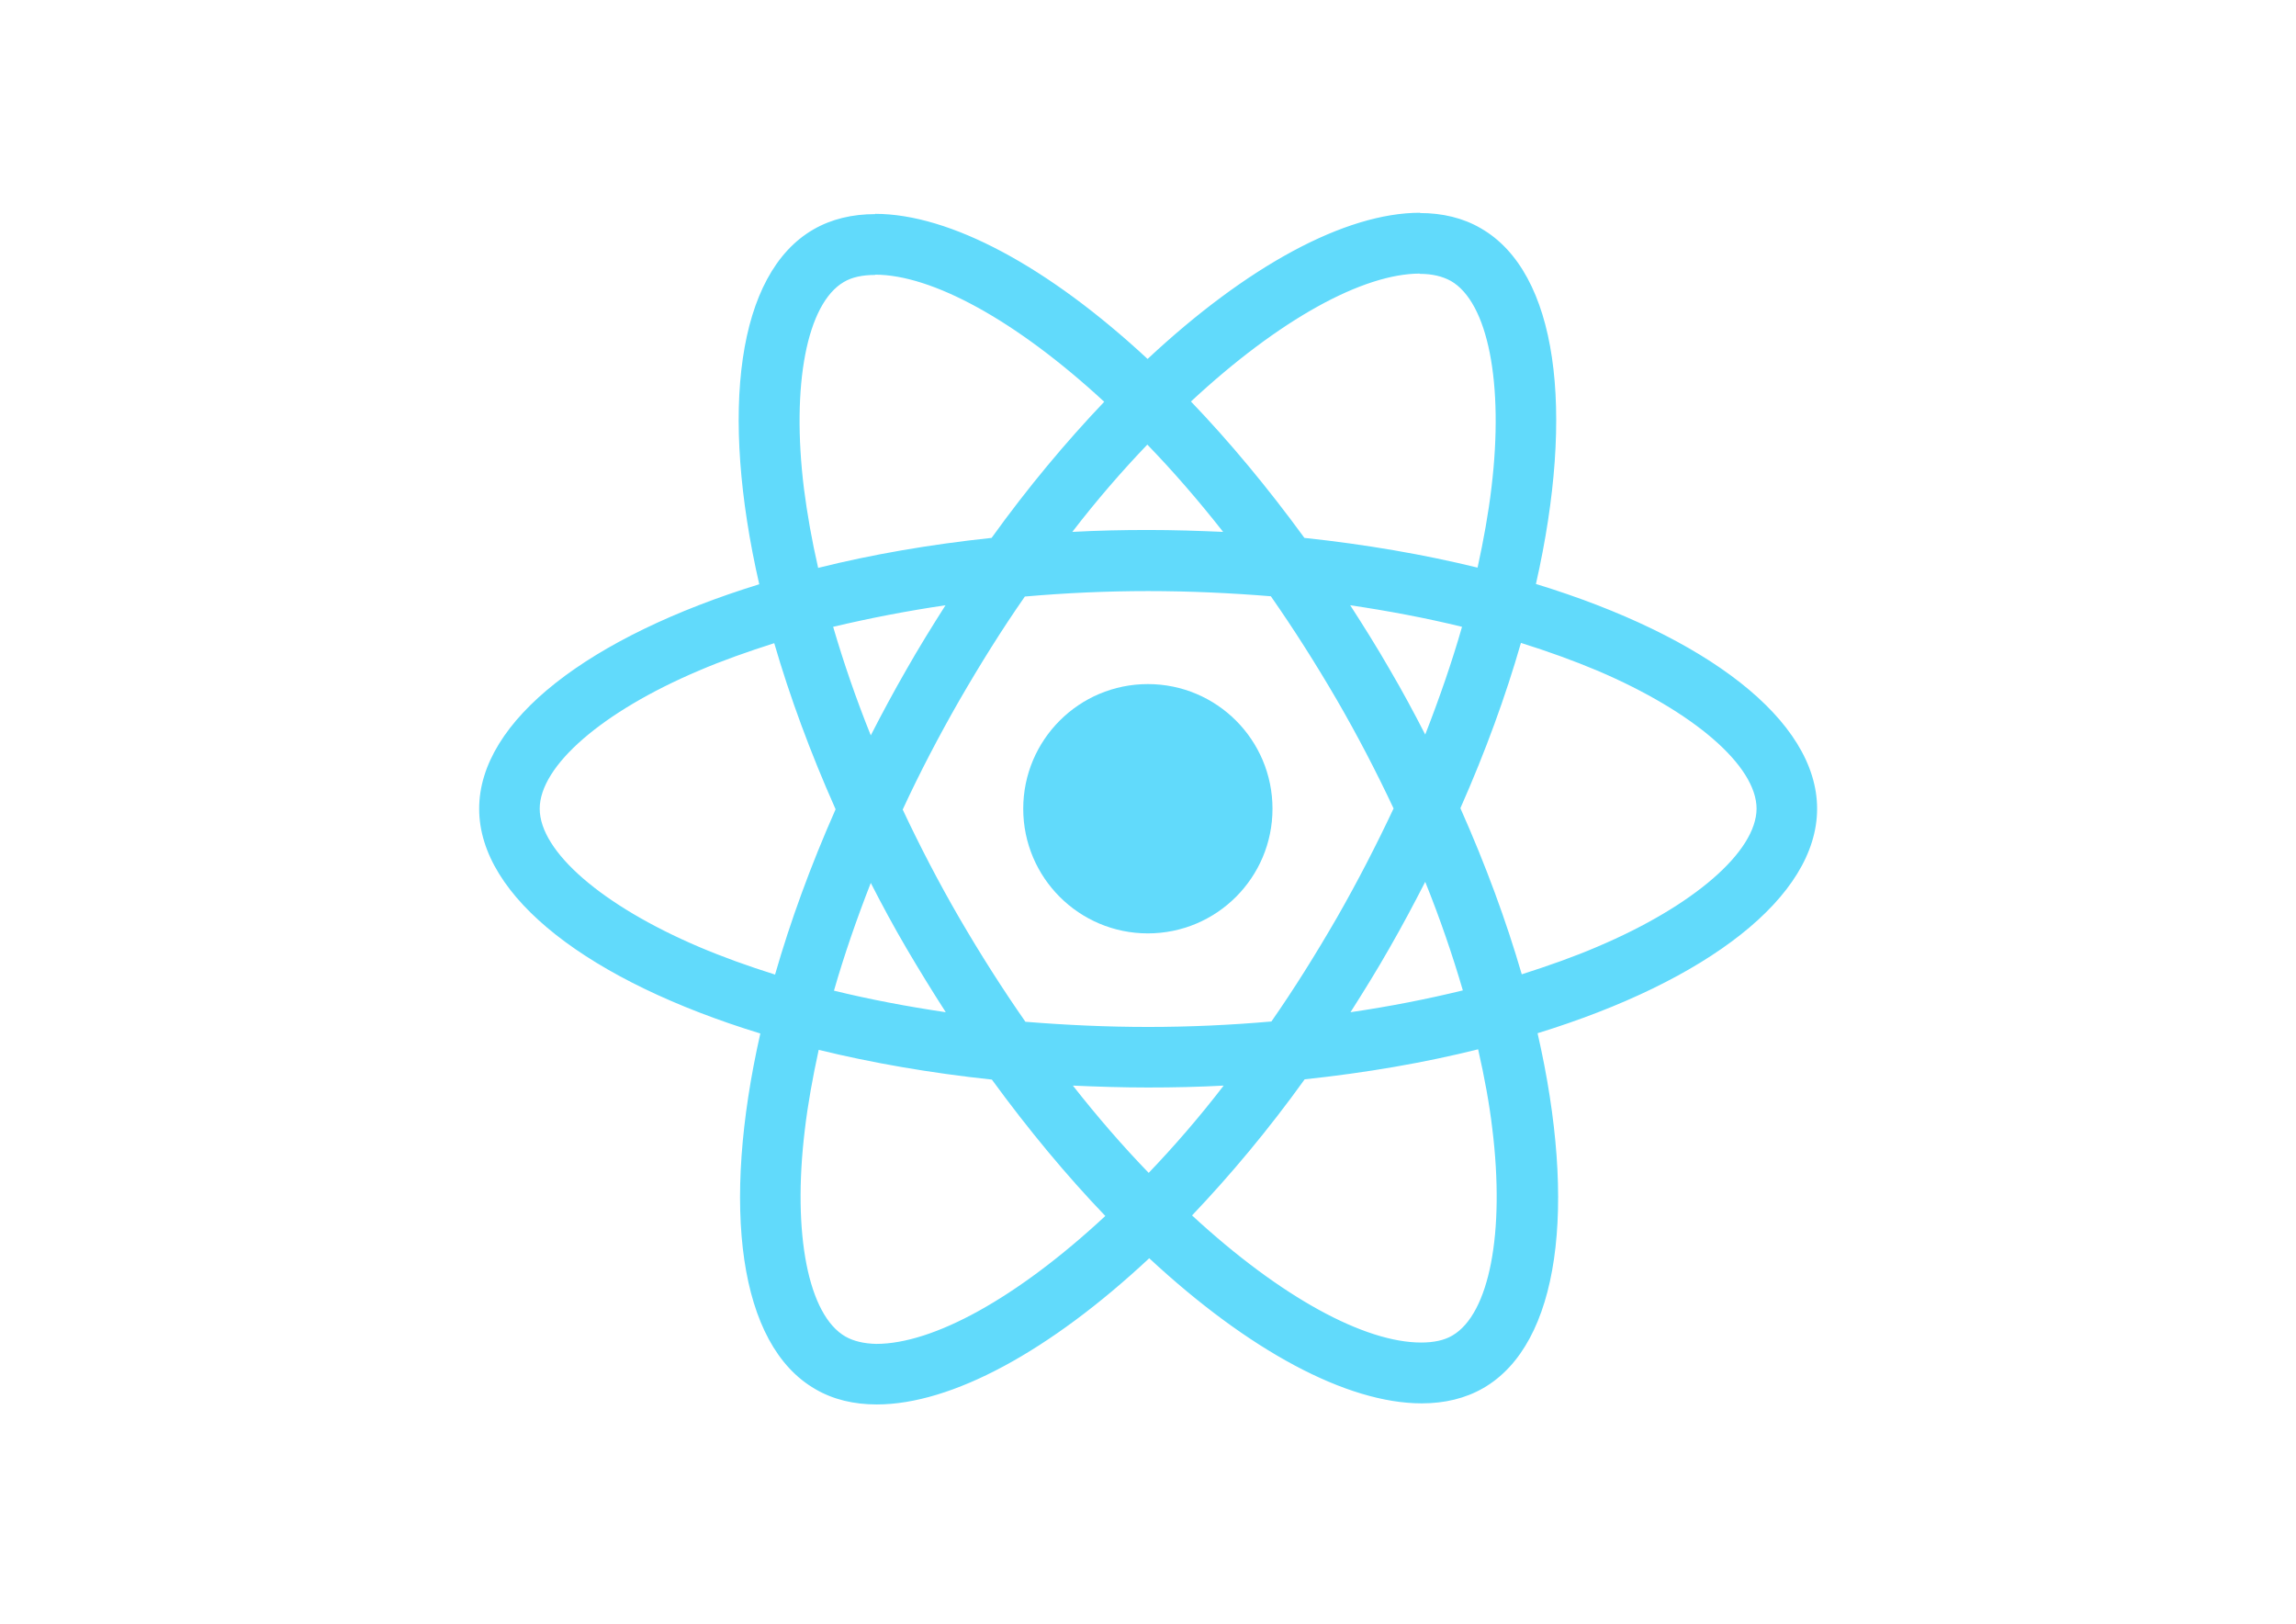
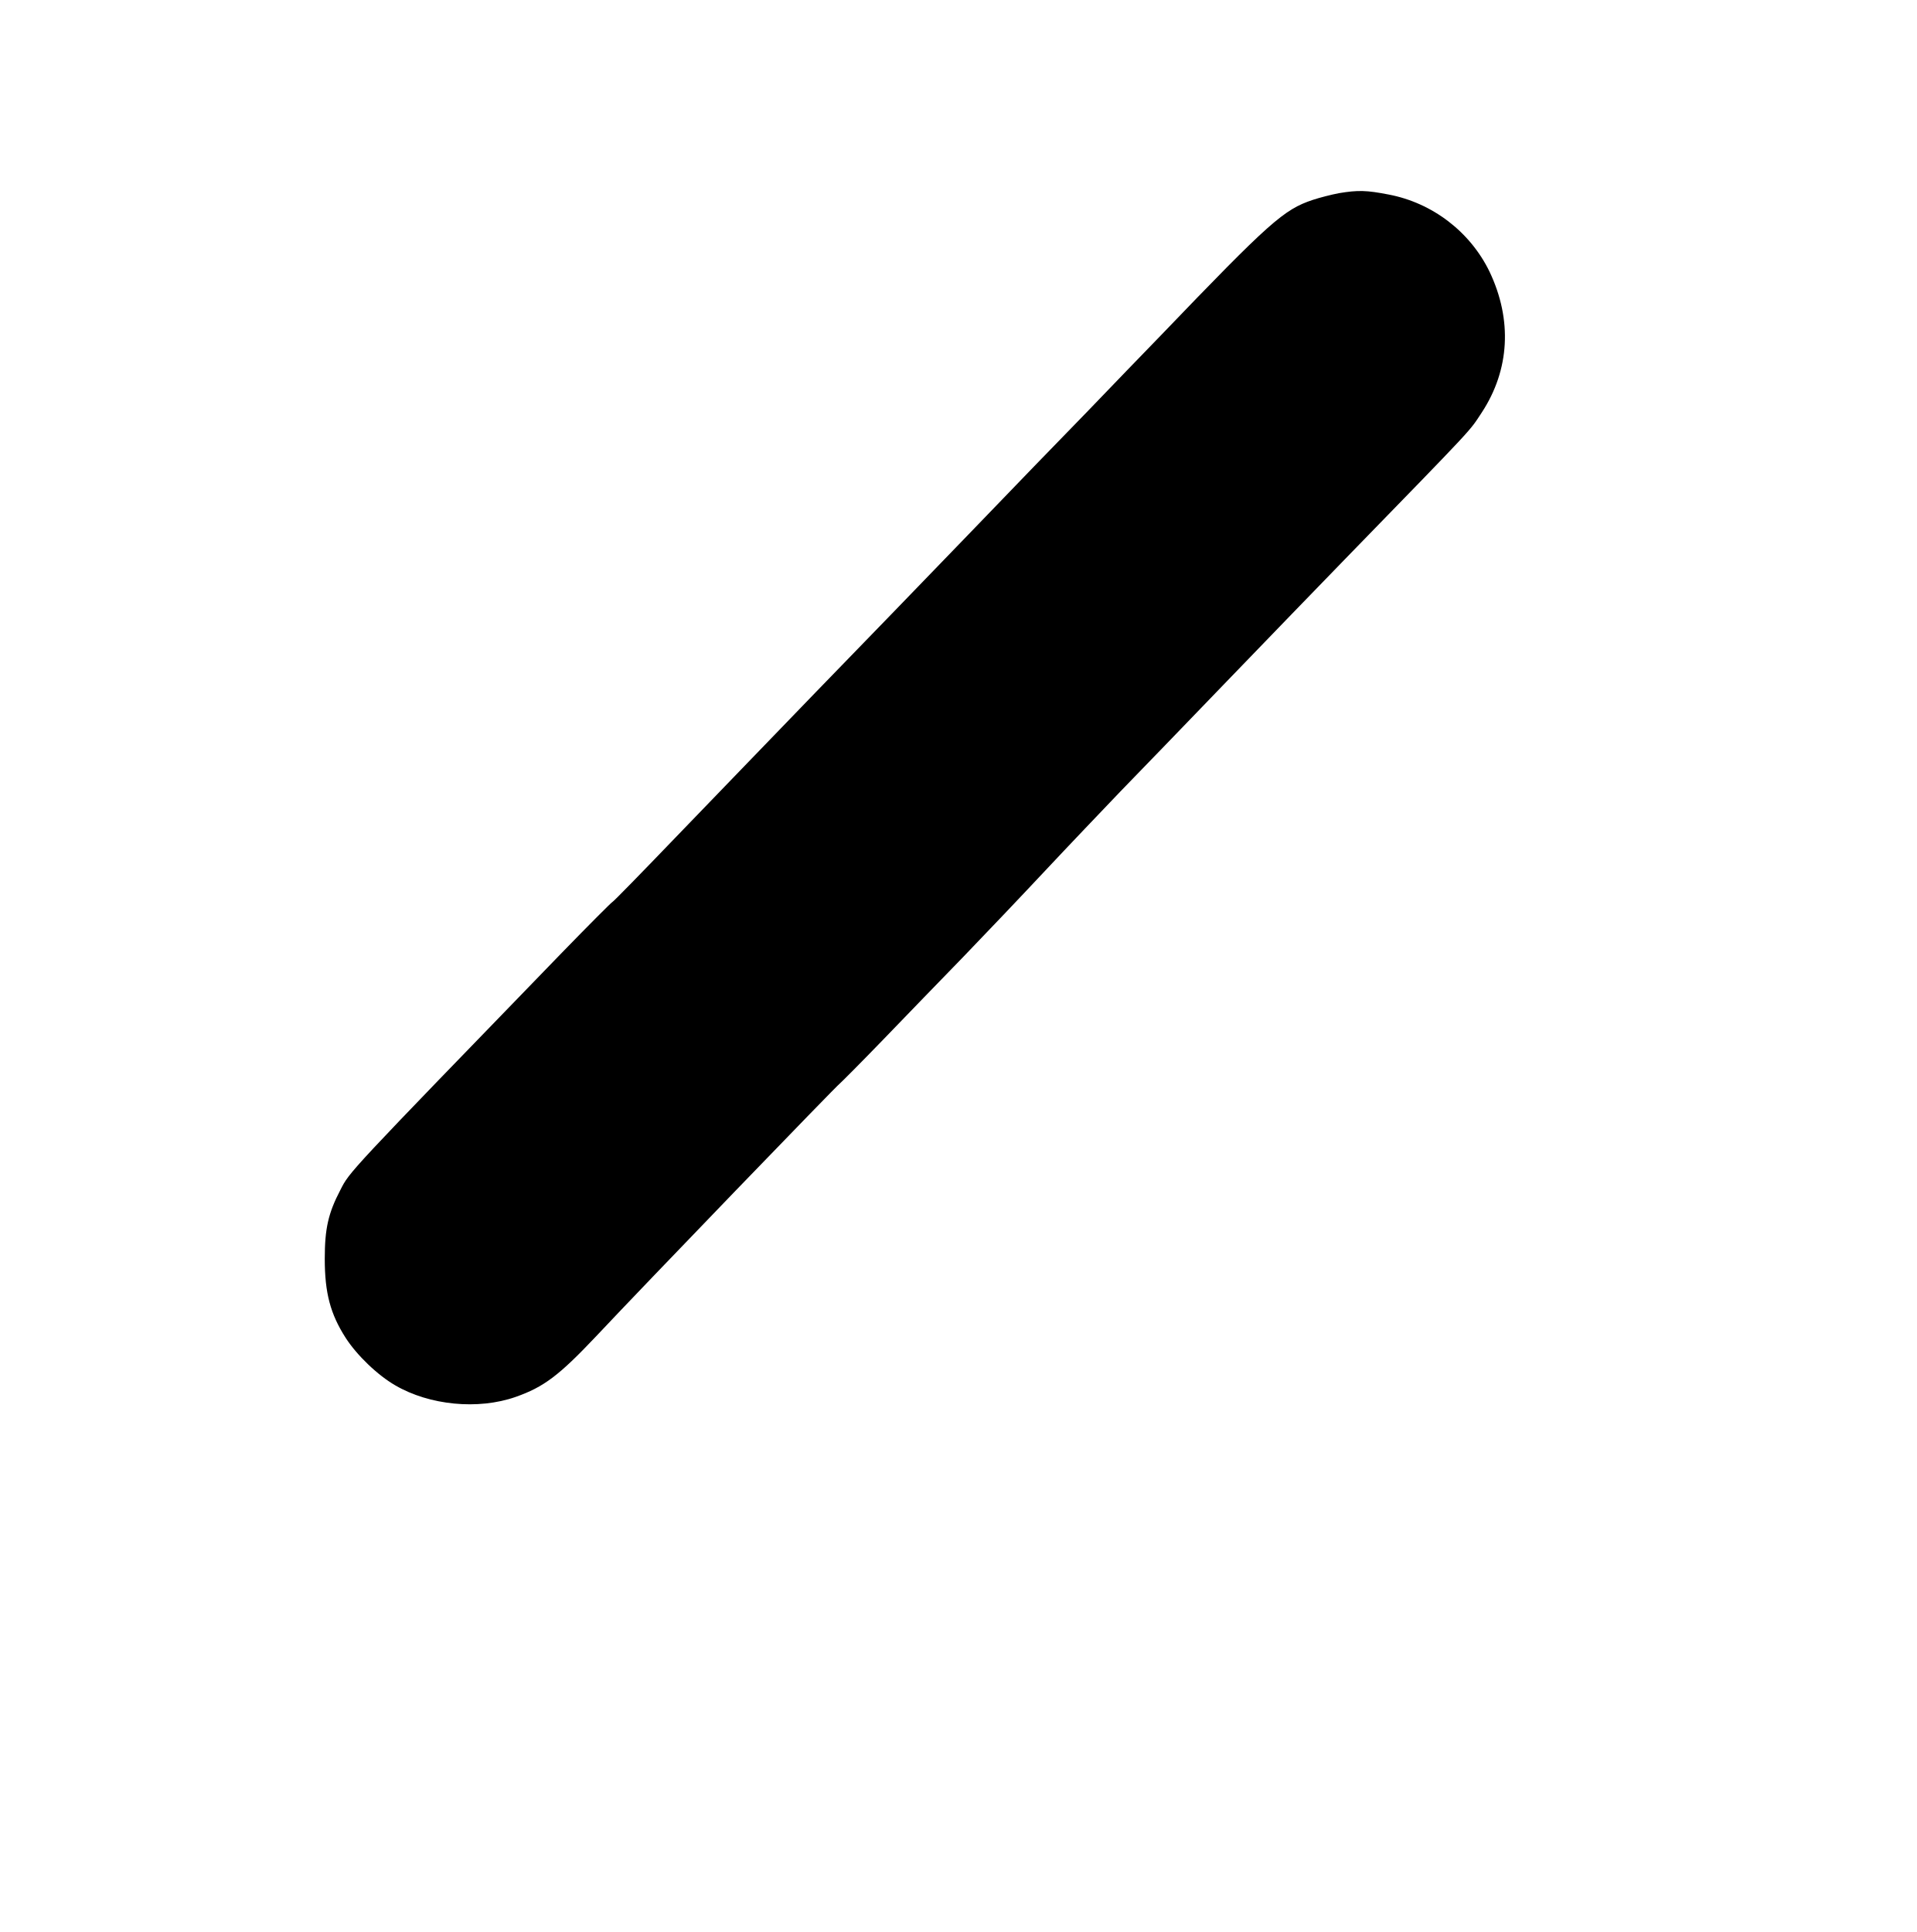
- <svg xmlns="http://www.w3.org/2000/svg" viewBox="0 0 841.9 595.3">
-   <g fill="#61DAFB">
-     <path d="M666.3 296.5c0-32.5-40.7-63.3-103.1-82.4 14.4-63.6 8-114.2-20.2-130.4-6.5-3.8-14.1-5.6-22.4-5.6v22.3c4.6 0 8.3.9 11.4 2.6 13.6 7.8 19.5 37.5 14.9 75.7-1.1 9.4-2.9 19.3-5.1 29.4-19.6-4.8-41-8.5-63.5-10.9-13.5-18.5-27.5-35.3-41.6-50 32.6-30.3 63.2-46.9 84-46.9V78c-27.5 0-63.5 19.6-99.9 53.6-36.4-33.8-72.4-53.2-99.9-53.2v22.3c20.7 0 51.4 16.5 84 46.6-14 14.7-28 31.4-41.3 49.9-22.6 2.4-44 6.1-63.6 11-2.3-10-4-19.7-5.2-29-4.7-38.2 1.1-67.9 14.6-75.8 3-1.8 6.9-2.6 11.5-2.6V78.5c-8.4 0-16 1.8-22.6 5.6-28.1 16.2-34.4 66.7-19.9 130.1-62.2 19.2-102.7 49.9-102.7 82.3 0 32.5 40.7 63.3 103.1 82.4-14.4 63.6-8 114.2 20.2 130.4 6.5 3.8 14.1 5.6 22.5 5.6 27.5 0 63.5-19.6 99.9-53.6 36.4 33.8 72.4 53.2 99.9 53.2 8.4 0 16-1.8 22.6-5.6 28.1-16.2 34.4-66.7 19.9-130.1 62-19.1 102.5-49.9 102.5-82.3zm-130.2-66.7c-3.7 12.9-8.3 26.2-13.5 39.5-4.1-8-8.4-16-13.1-24-4.6-8-9.5-15.8-14.4-23.4 14.2 2.1 27.9 4.7 41 7.9zm-45.8 106.5c-7.8 13.5-15.8 26.3-24.1 38.2-14.9 1.3-30 2-45.2 2-15.1 0-30.2-.7-45-1.9-8.3-11.9-16.4-24.6-24.2-38-7.6-13.1-14.5-26.4-20.8-39.8 6.2-13.4 13.2-26.8 20.7-39.9 7.8-13.5 15.8-26.3 24.1-38.2 14.9-1.3 30-2 45.2-2 15.1 0 30.2.7 45 1.9 8.3 11.9 16.4 24.6 24.2 38 7.6 13.1 14.5 26.4 20.8 39.8-6.3 13.4-13.2 26.8-20.7 39.9zm32.3-13c5.4 13.4 10 26.8 13.8 39.8-13.1 3.2-26.9 5.9-41.2 8 4.9-7.7 9.8-15.6 14.4-23.7 4.6-8 8.9-16.1 13-24.1zM421.2 430c-9.3-9.6-18.6-20.3-27.8-32 9 .4 18.2.7 27.5.7 9.4 0 18.7-.2 27.8-.7-9 11.7-18.3 22.4-27.5 32zm-74.4-58.9c-14.2-2.1-27.9-4.7-41-7.9 3.7-12.9 8.3-26.2 13.5-39.5 4.1 8 8.4 16 13.1 24 4.7 8 9.5 15.8 14.4 23.4zM420.7 163c9.3 9.6 18.6 20.3 27.8 32-9-.4-18.2-.7-27.5-.7-9.4 0-18.7.2-27.8.7 9-11.7 18.3-22.4 27.5-32zm-74 58.9c-4.9 7.7-9.8 15.6-14.4 23.7-4.6 8-8.9 16-13 24-5.4-13.4-10-26.8-13.8-39.8 13.1-3.1 26.9-5.8 41.2-7.9zm-90.5 125.2c-35.4-15.1-58.3-34.9-58.3-50.6 0-15.7 22.9-35.6 58.3-50.6 8.6-3.7 18-7 27.7-10.1 5.7 19.6 13.2 40 22.5 60.9-9.2 20.8-16.6 41.1-22.2 60.6-9.9-3.1-19.3-6.5-28-10.2zM310 490c-13.6-7.8-19.5-37.5-14.9-75.7 1.1-9.4 2.9-19.3 5.1-29.4 19.6 4.8 41 8.5 63.5 10.9 13.5 18.5 27.5 35.3 41.6 50-32.6 30.3-63.2 46.9-84 46.9-4.5-.1-8.3-1-11.3-2.7zm237.2-76.2c4.7 38.2-1.1 67.9-14.6 75.8-3 1.8-6.9 2.6-11.5 2.6-20.7 0-51.4-16.5-84-46.6 14-14.7 28-31.4 41.3-49.9 22.6-2.4 44-6.1 63.6-11 2.3 10.1 4.1 19.8 5.2 29.1zm38.5-66.7c-8.6 3.7-18 7-27.7 10.1-5.7-19.6-13.2-40-22.5-60.9 9.2-20.8 16.6-41.1 22.2-60.6 9.9 3.1 19.3 6.5 28.1 10.2 35.4 15.1 58.3 34.9 58.3 50.6-.1 15.7-23 35.6-58.4 50.6zM320.8 78.4z" />
-     <circle cx="420.9" cy="296.5" r="45.7" />
-     <path d="M520.5 78.1z" />
+ <svg xmlns="http://www.w3.org/2000/svg" version="1.0" width="714pt" height="720pt" viewBox="0 0 714 720" preserveAspectRatio="xMidYMid meet">
+   <g transform="translate(0,720) scale(0.1,-0.1)" fill="#000000" stroke="none">
+     <path d="M4988 6480 c-26 -5 -70 -16 -97 -25 -108 -36 -160 -82 -566 -505 -61 -63 -185 -191 -275 -285 -91 -93 -289 -298 -440 -455 -151 -157 -408 -422 -571 -590 -162 -168 -398 -412 -523 -542 -125 -130 -230 -238 -235 -240 -4 -2 -88 -86 -187 -188 -802 -828 -791 -816 -826 -885 -45 -86 -58 -144 -58 -256 0 -128 21 -206 78 -295 42 -65 119 -139 185 -177 127 -74 308 -92 448 -43 105 37 161 79 300 226 182 194 900 938 908 942 3 2 76 75 161 163 85 88 220 228 300 310 80 83 217 227 304 320 88 94 214 226 280 295 67 69 245 253 396 410 151 157 349 361 440 455 497 511 462 474 511 548 104 159 114 345 29 524 -72 149 -213 257 -376 288 -82 16 -114 17 -186 5z" />
  </g>
</svg>
